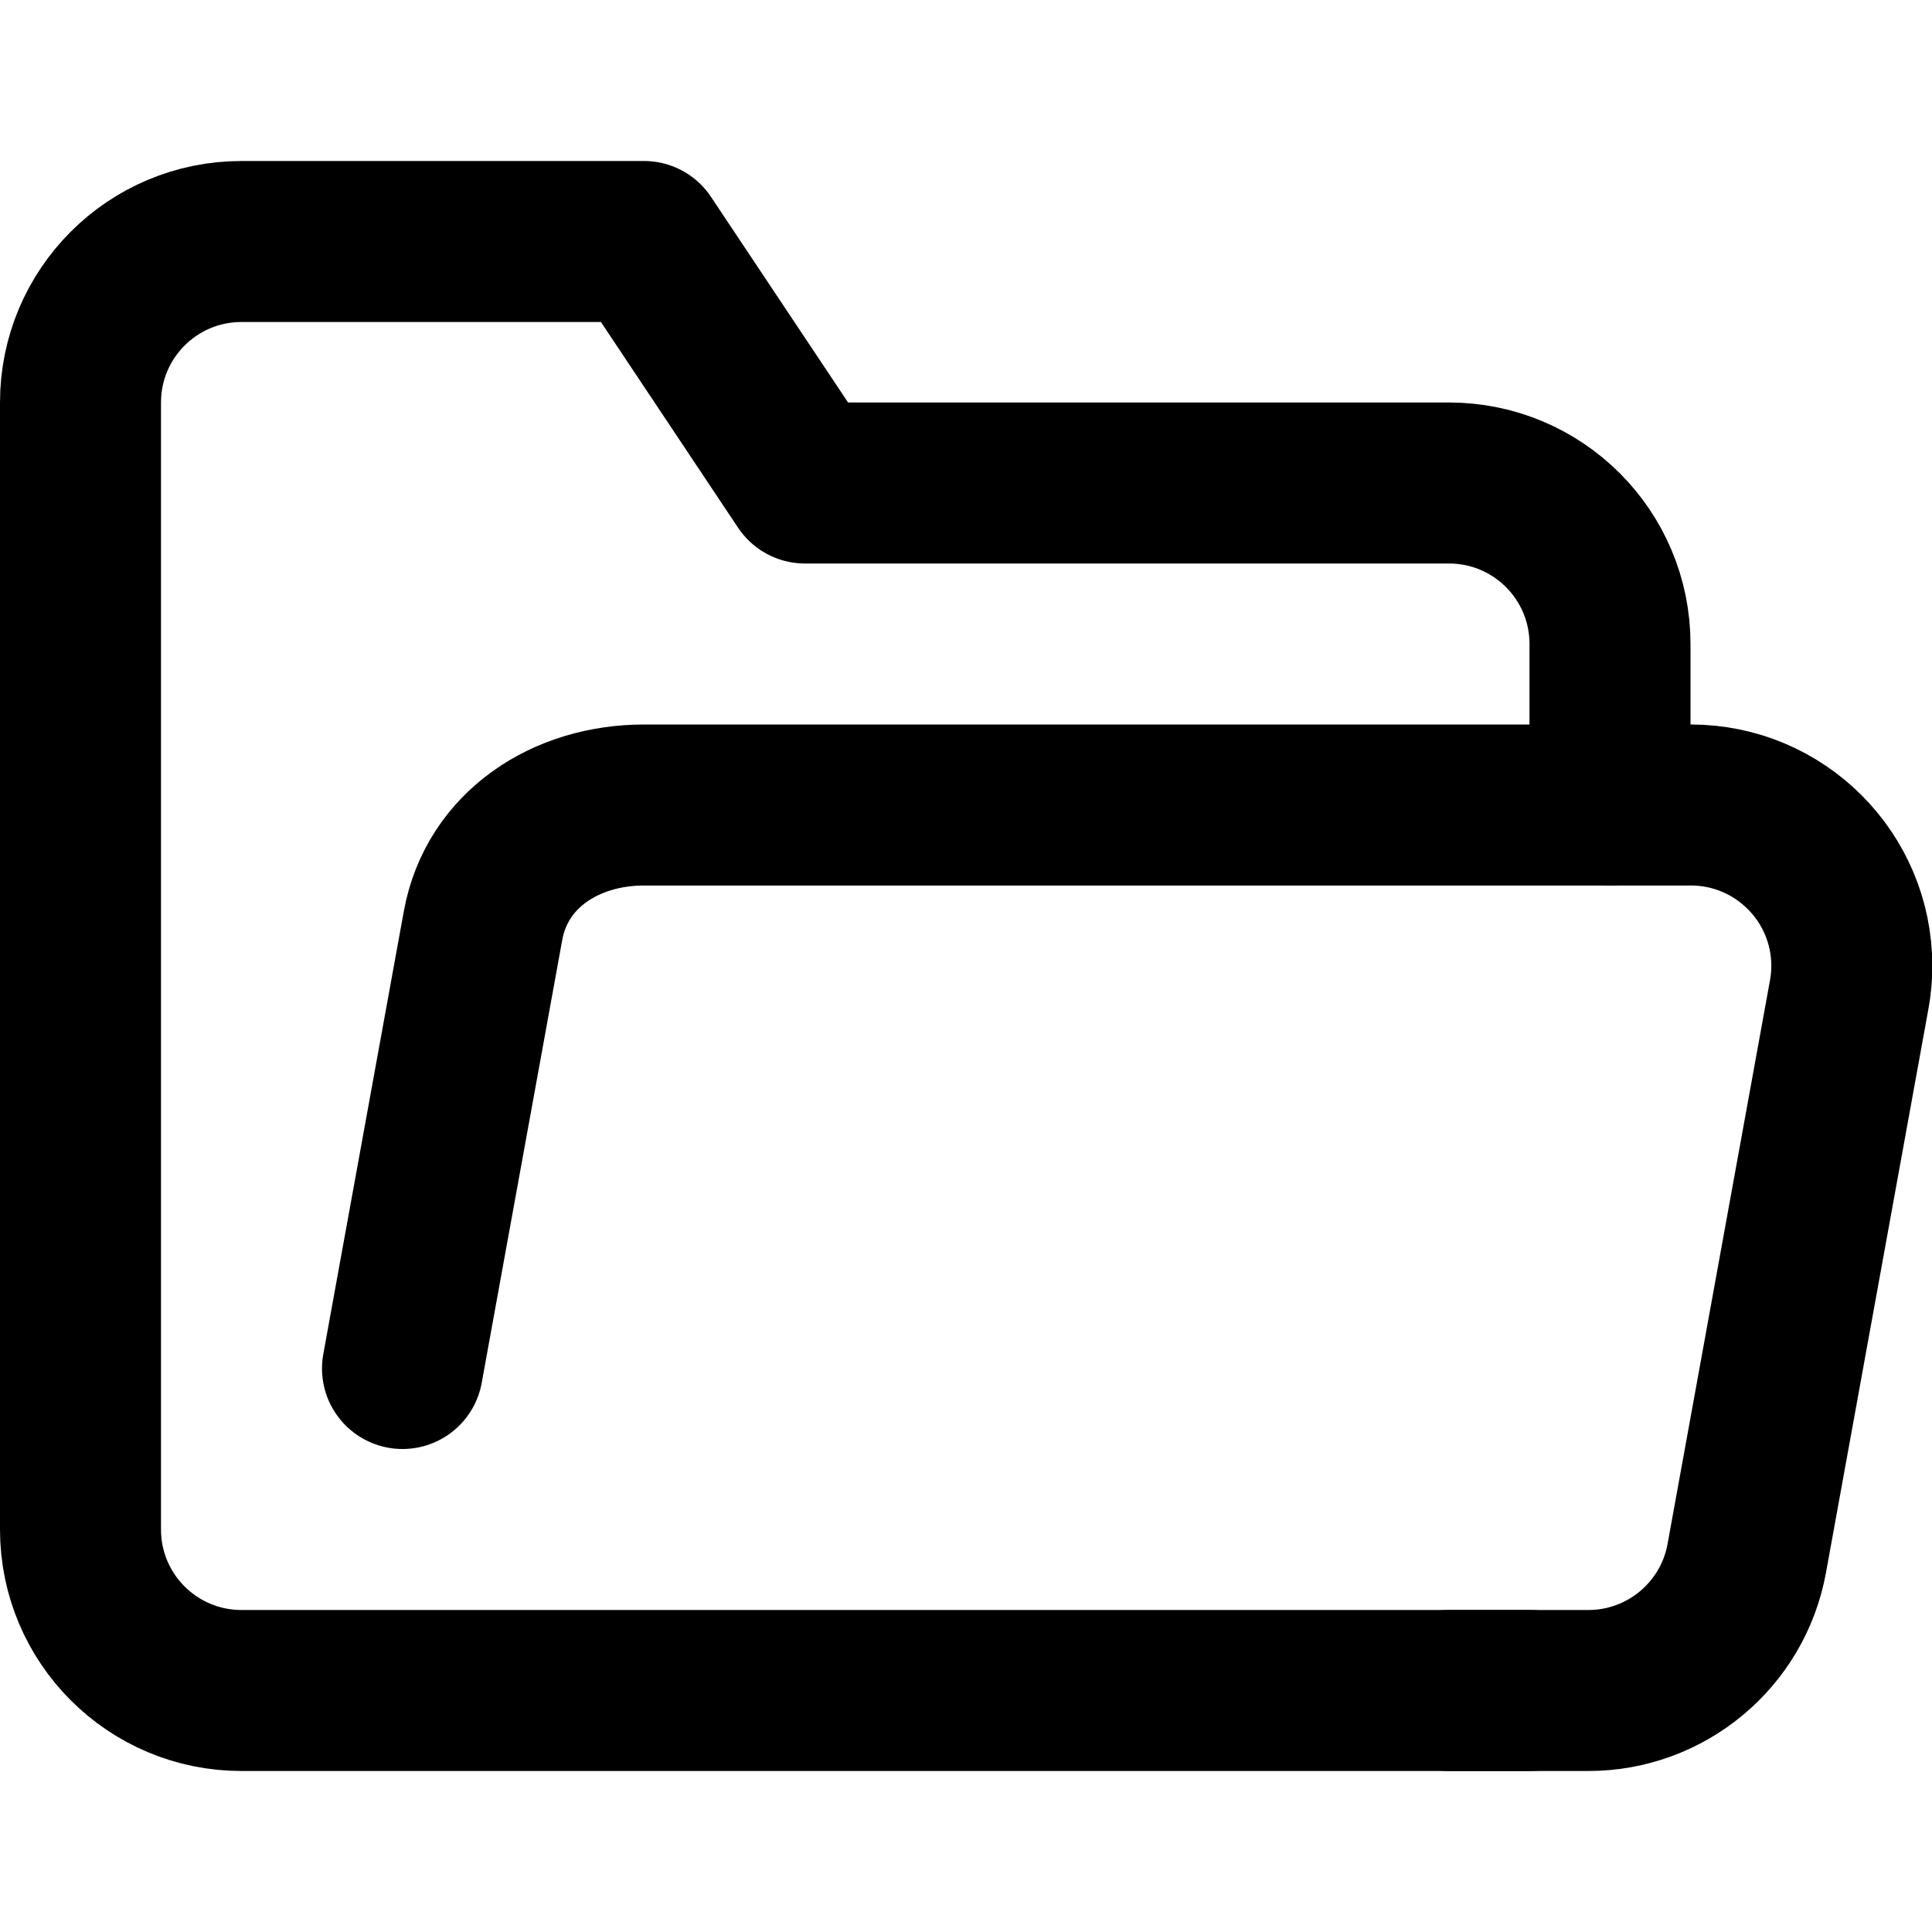
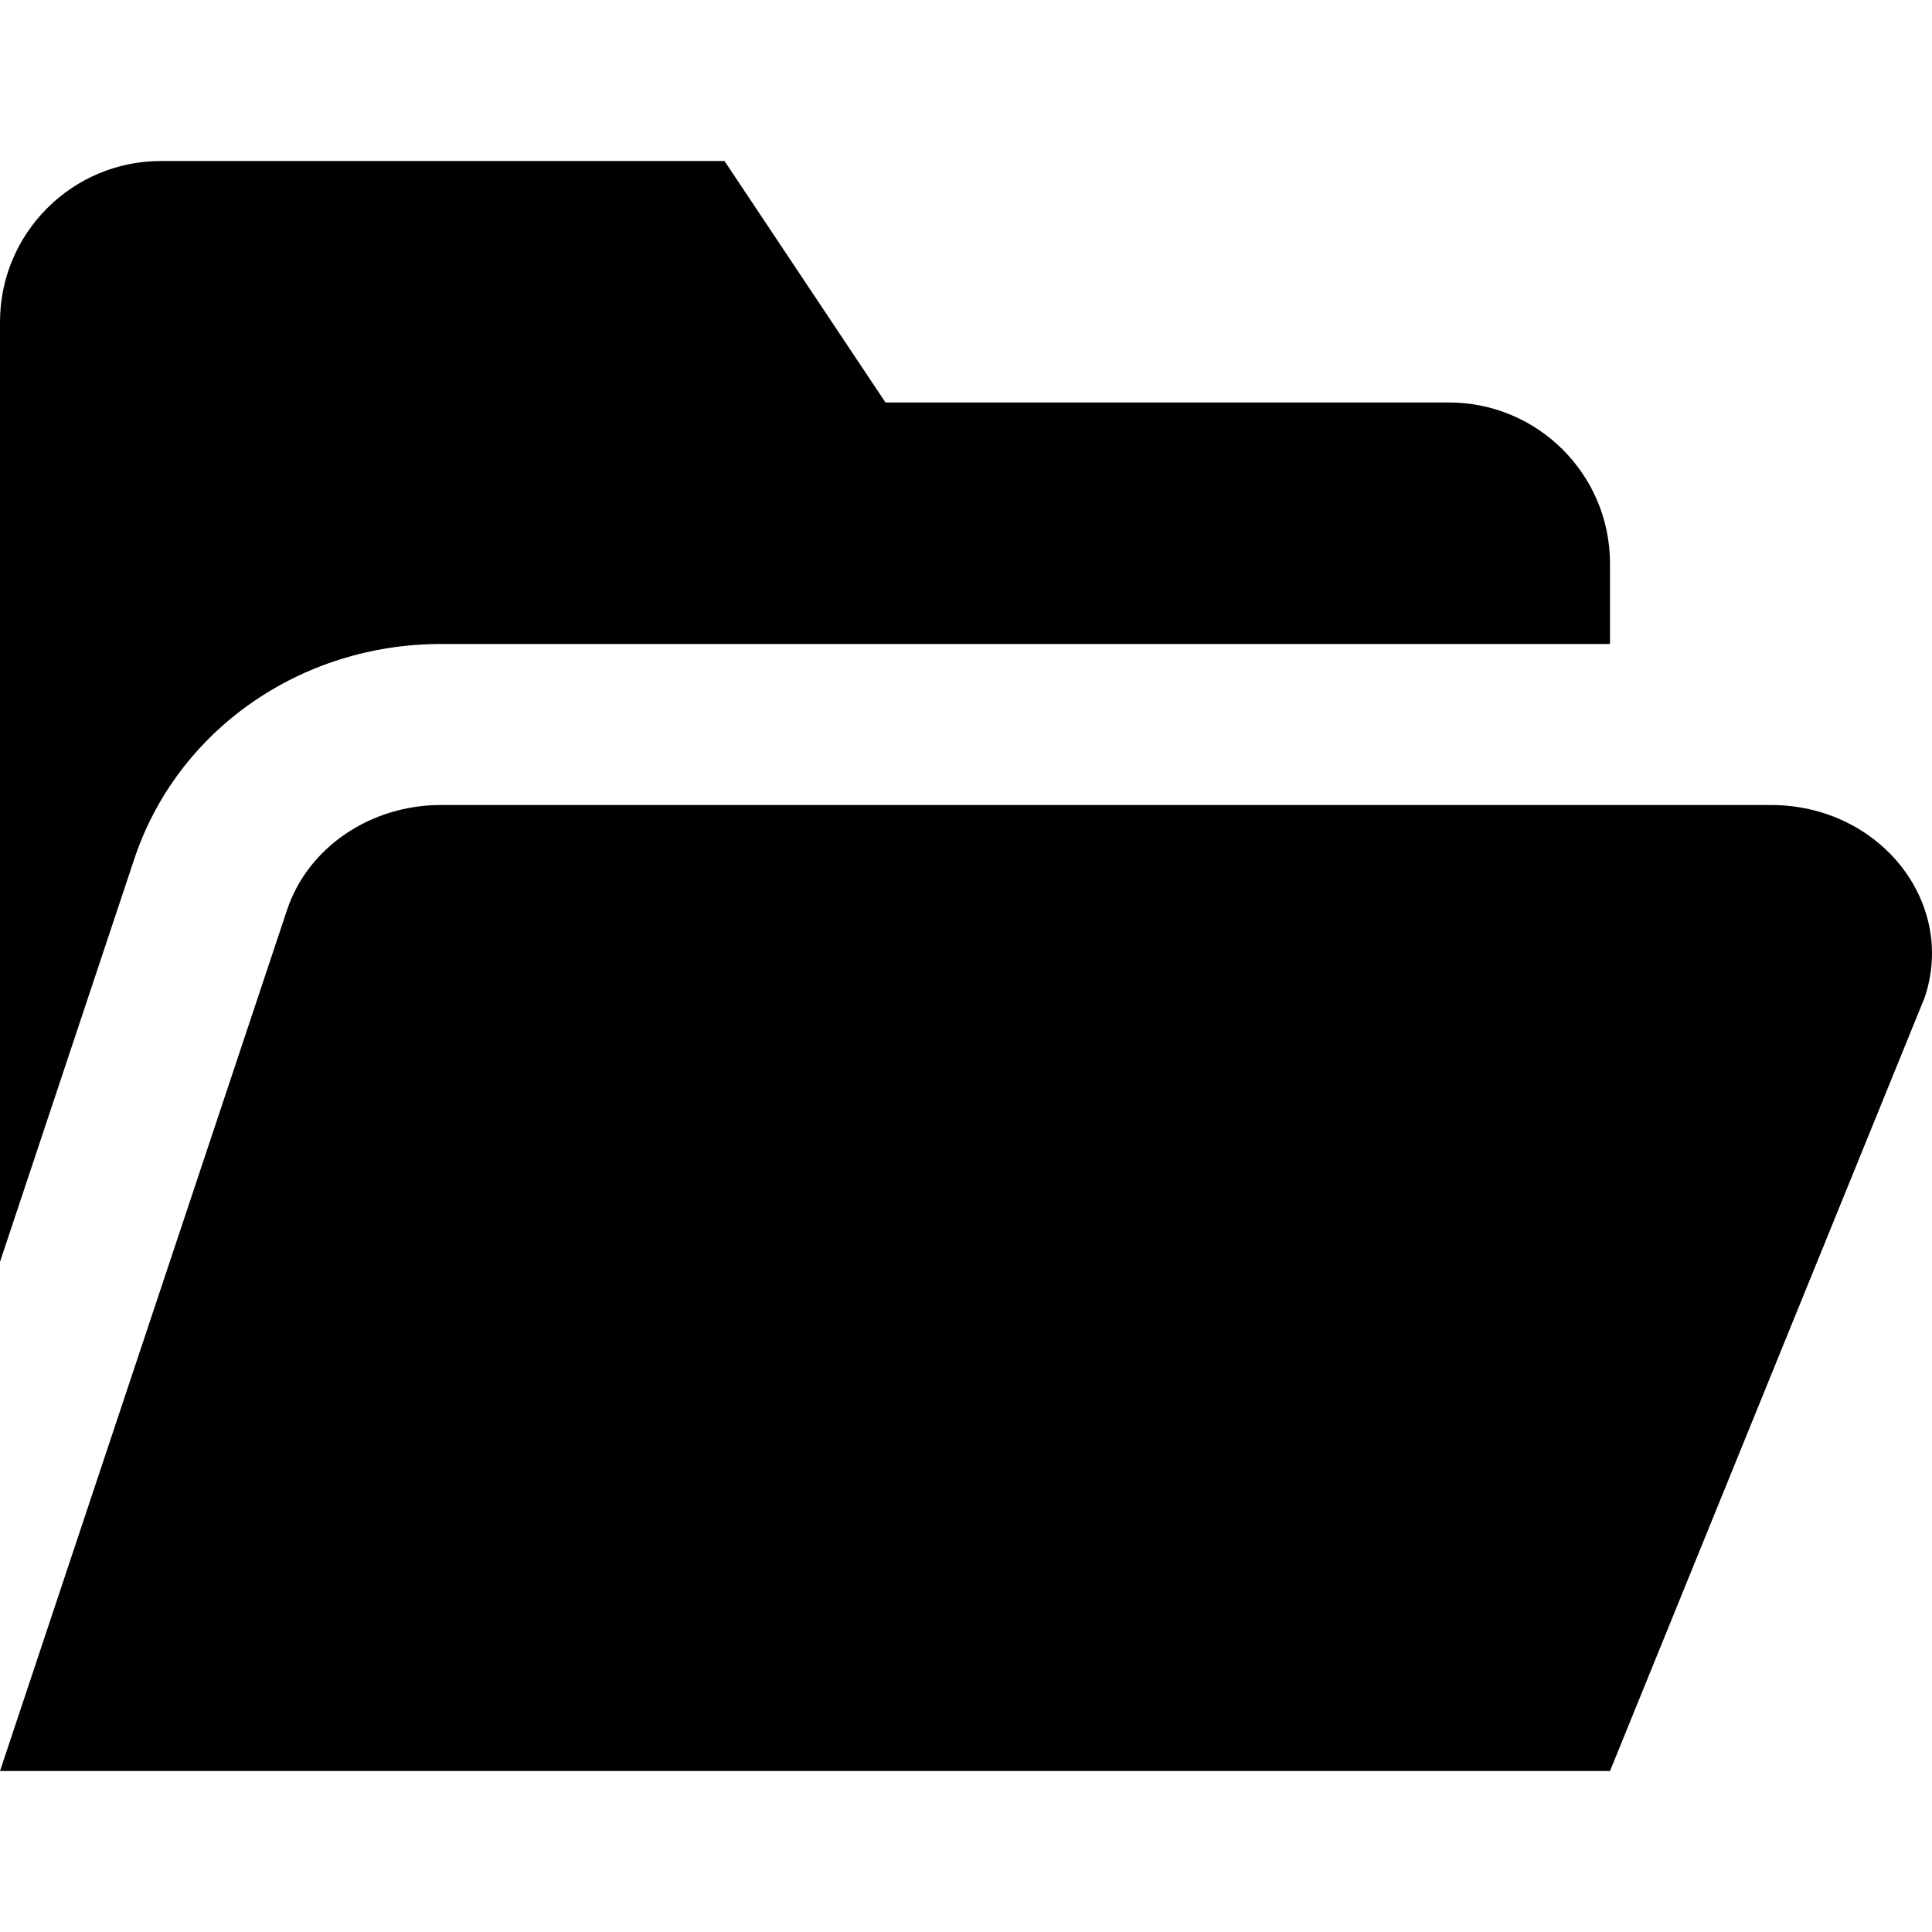
- <svg xmlns="http://www.w3.org/2000/svg" width="24px" height="24px" viewBox="0 0 24 24" version="1.1">
-   <defs />
-   <g id="Symbols" stroke="none" stroke-width="1" fill="none" fill-rule="evenodd" stroke-linecap="round" stroke-linejoin="round">
-     <g id="folder-open" stroke="#000000" stroke-width="2">
-       <g transform="translate(1, 3)">
-         <path d="M18,18 L2,18 C0.895,18 0,17.105 0,16 L0,2 C-2.22044605e-16,0.895 0.895,0 2,0 L7,0 L9,3 L17,3 C18.105,3 19,3.895 19,5 C19,5.912 19,6.579 19,7" id="Shape" />
-         <path d="M4,14 L5,8.5 C5.173,7.549 6.033,7 7,7 L20.004,7 C21.108,7 22.004,7.895 22.004,9 C22.004,9.12 21.993,9.24 21.971,9.358 L20.699,16.358 C20.526,17.309 19.697,18 18.731,18 L17,18" id="Rectangle-15" />
-       </g>
-     </g>
-   </g>
+ <svg xmlns="http://www.w3.org/2000/svg" enable-background="new 0 0 24 24" viewBox="0 0 24 24">
+   <path d="m5.477 8h14.523v-1c0-1.104-.896-2-2-2h-7l-2-3h-7c-1.104 0-2 .896-2 2v11.675l1.668-5.004c.532-1.598 2.063-2.671 3.809-2.671zm16.522 2h-16.522c-.878 0-1.653.529-1.911 1.303l-3.566 10.697h20l3.91-9.611c.396-1.187-.566-2.389-1.911-2.389z" />
</svg>
